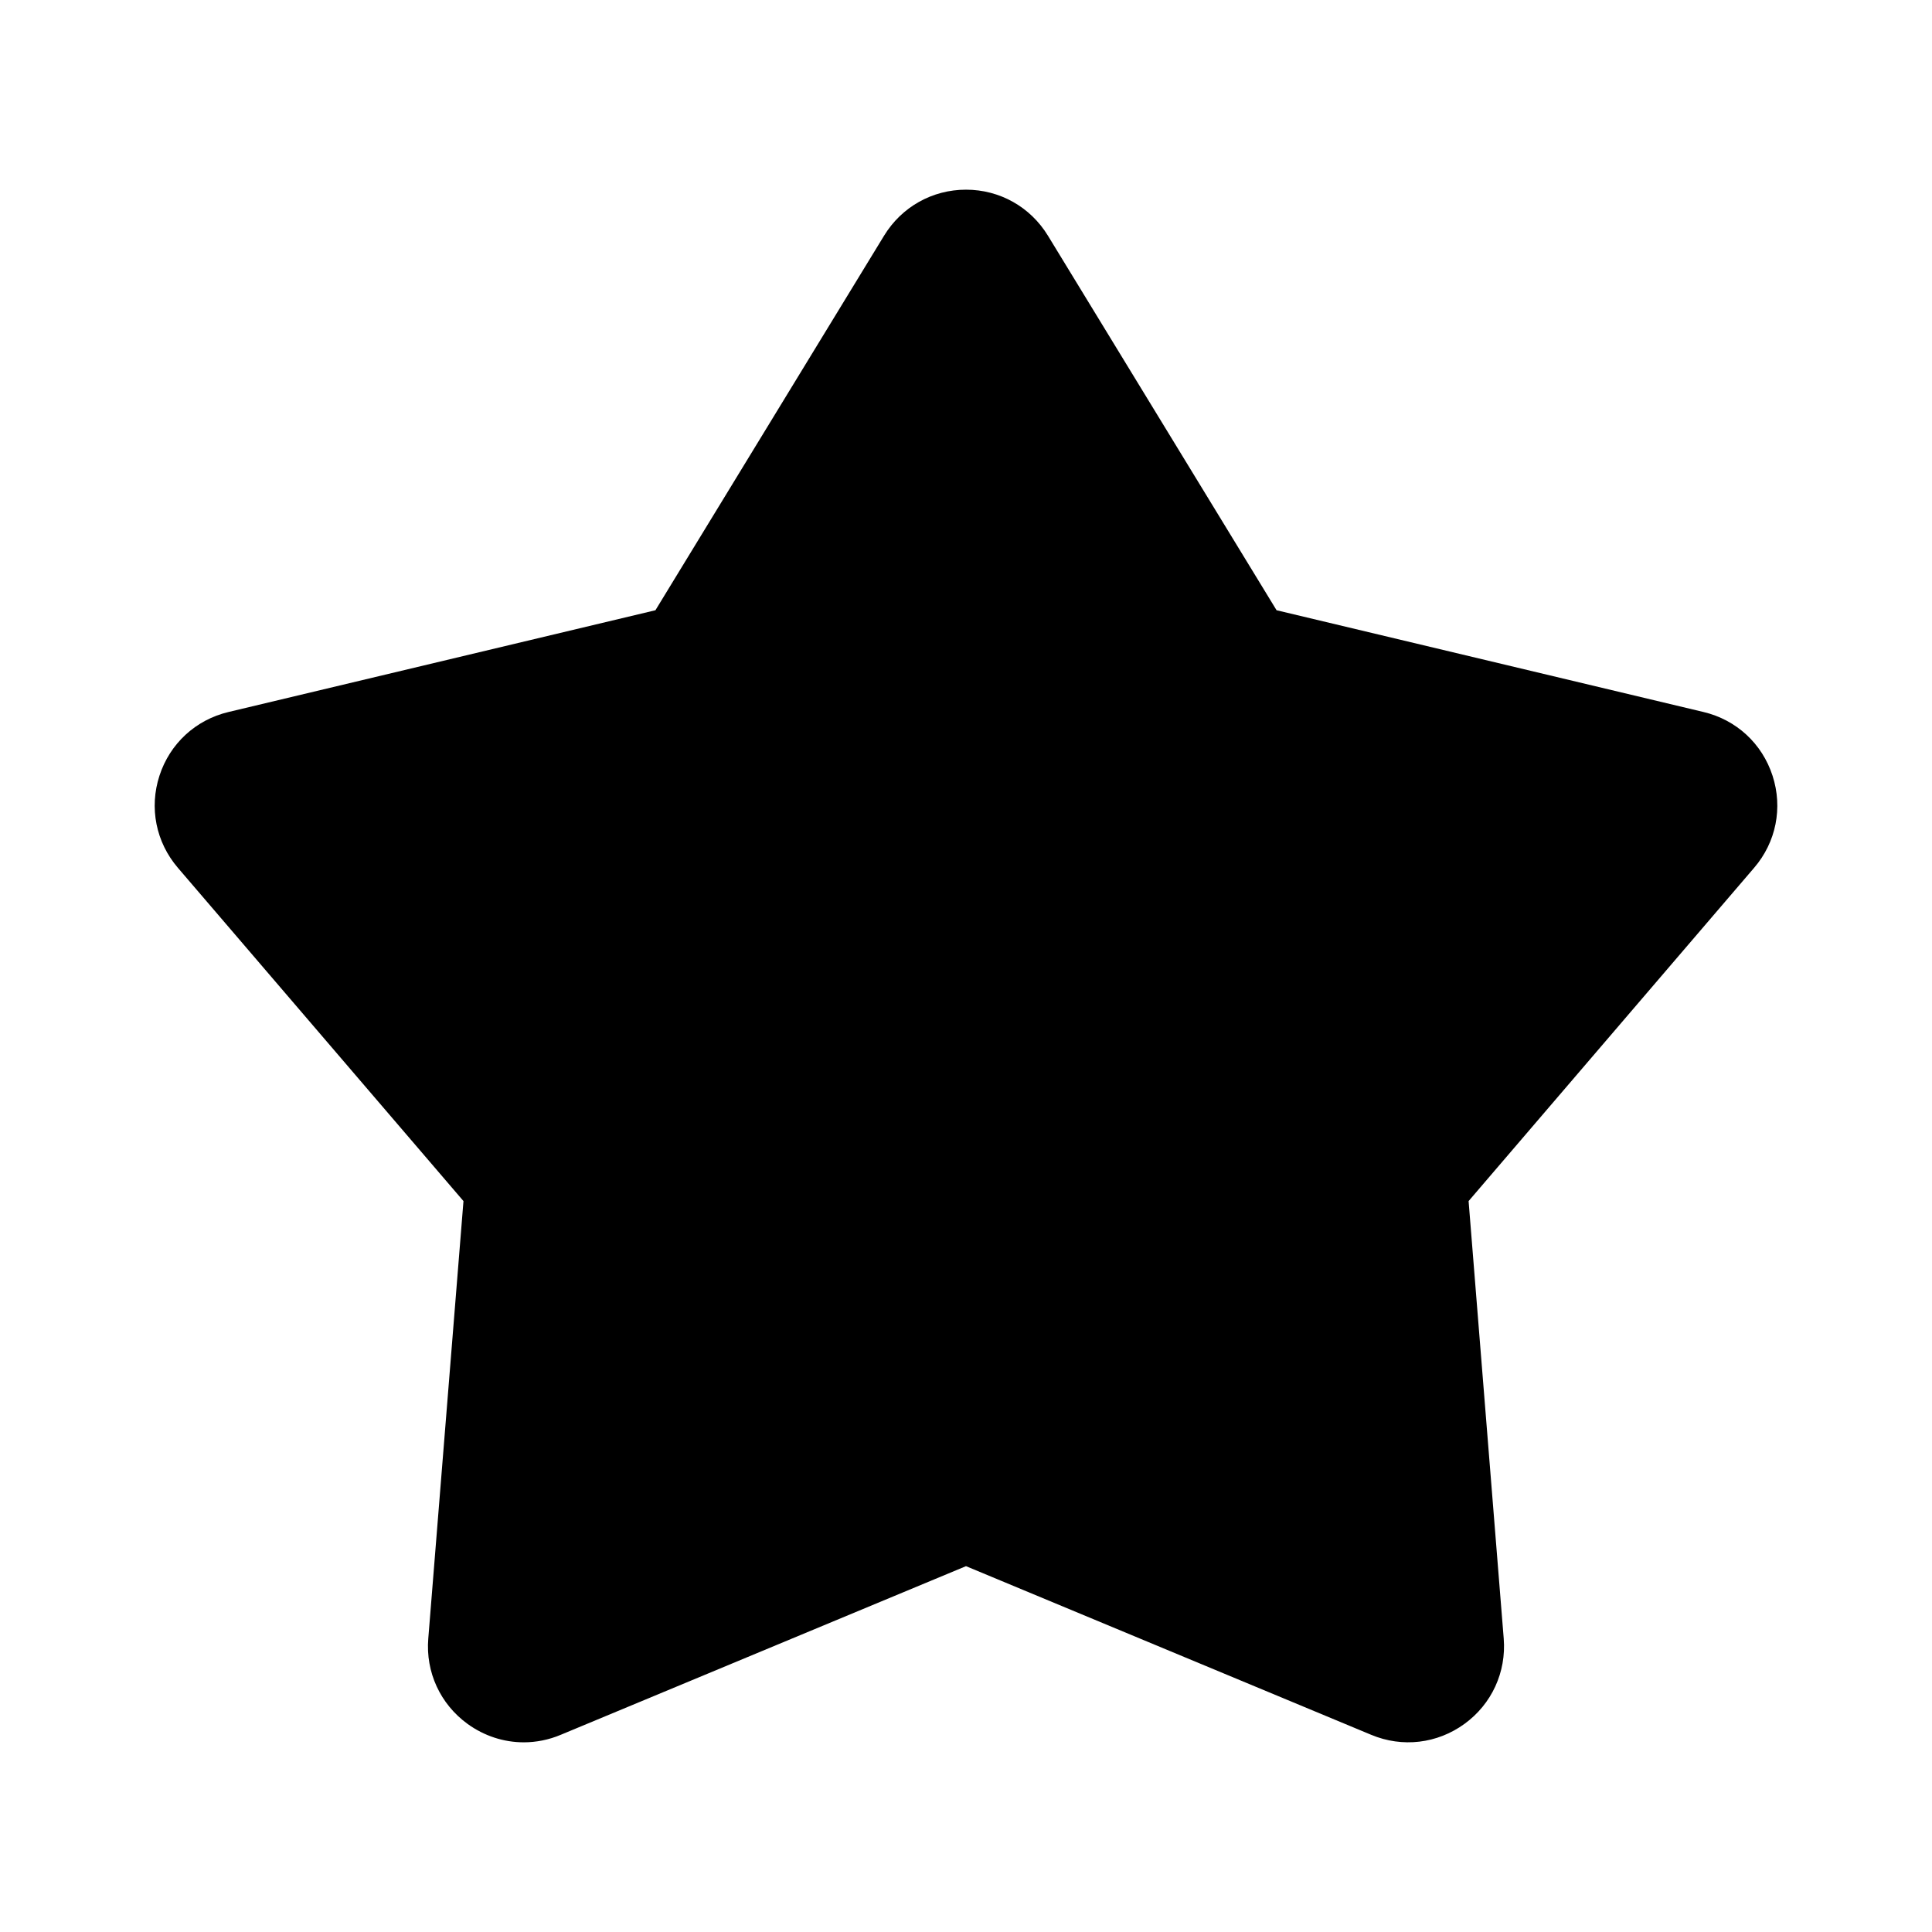
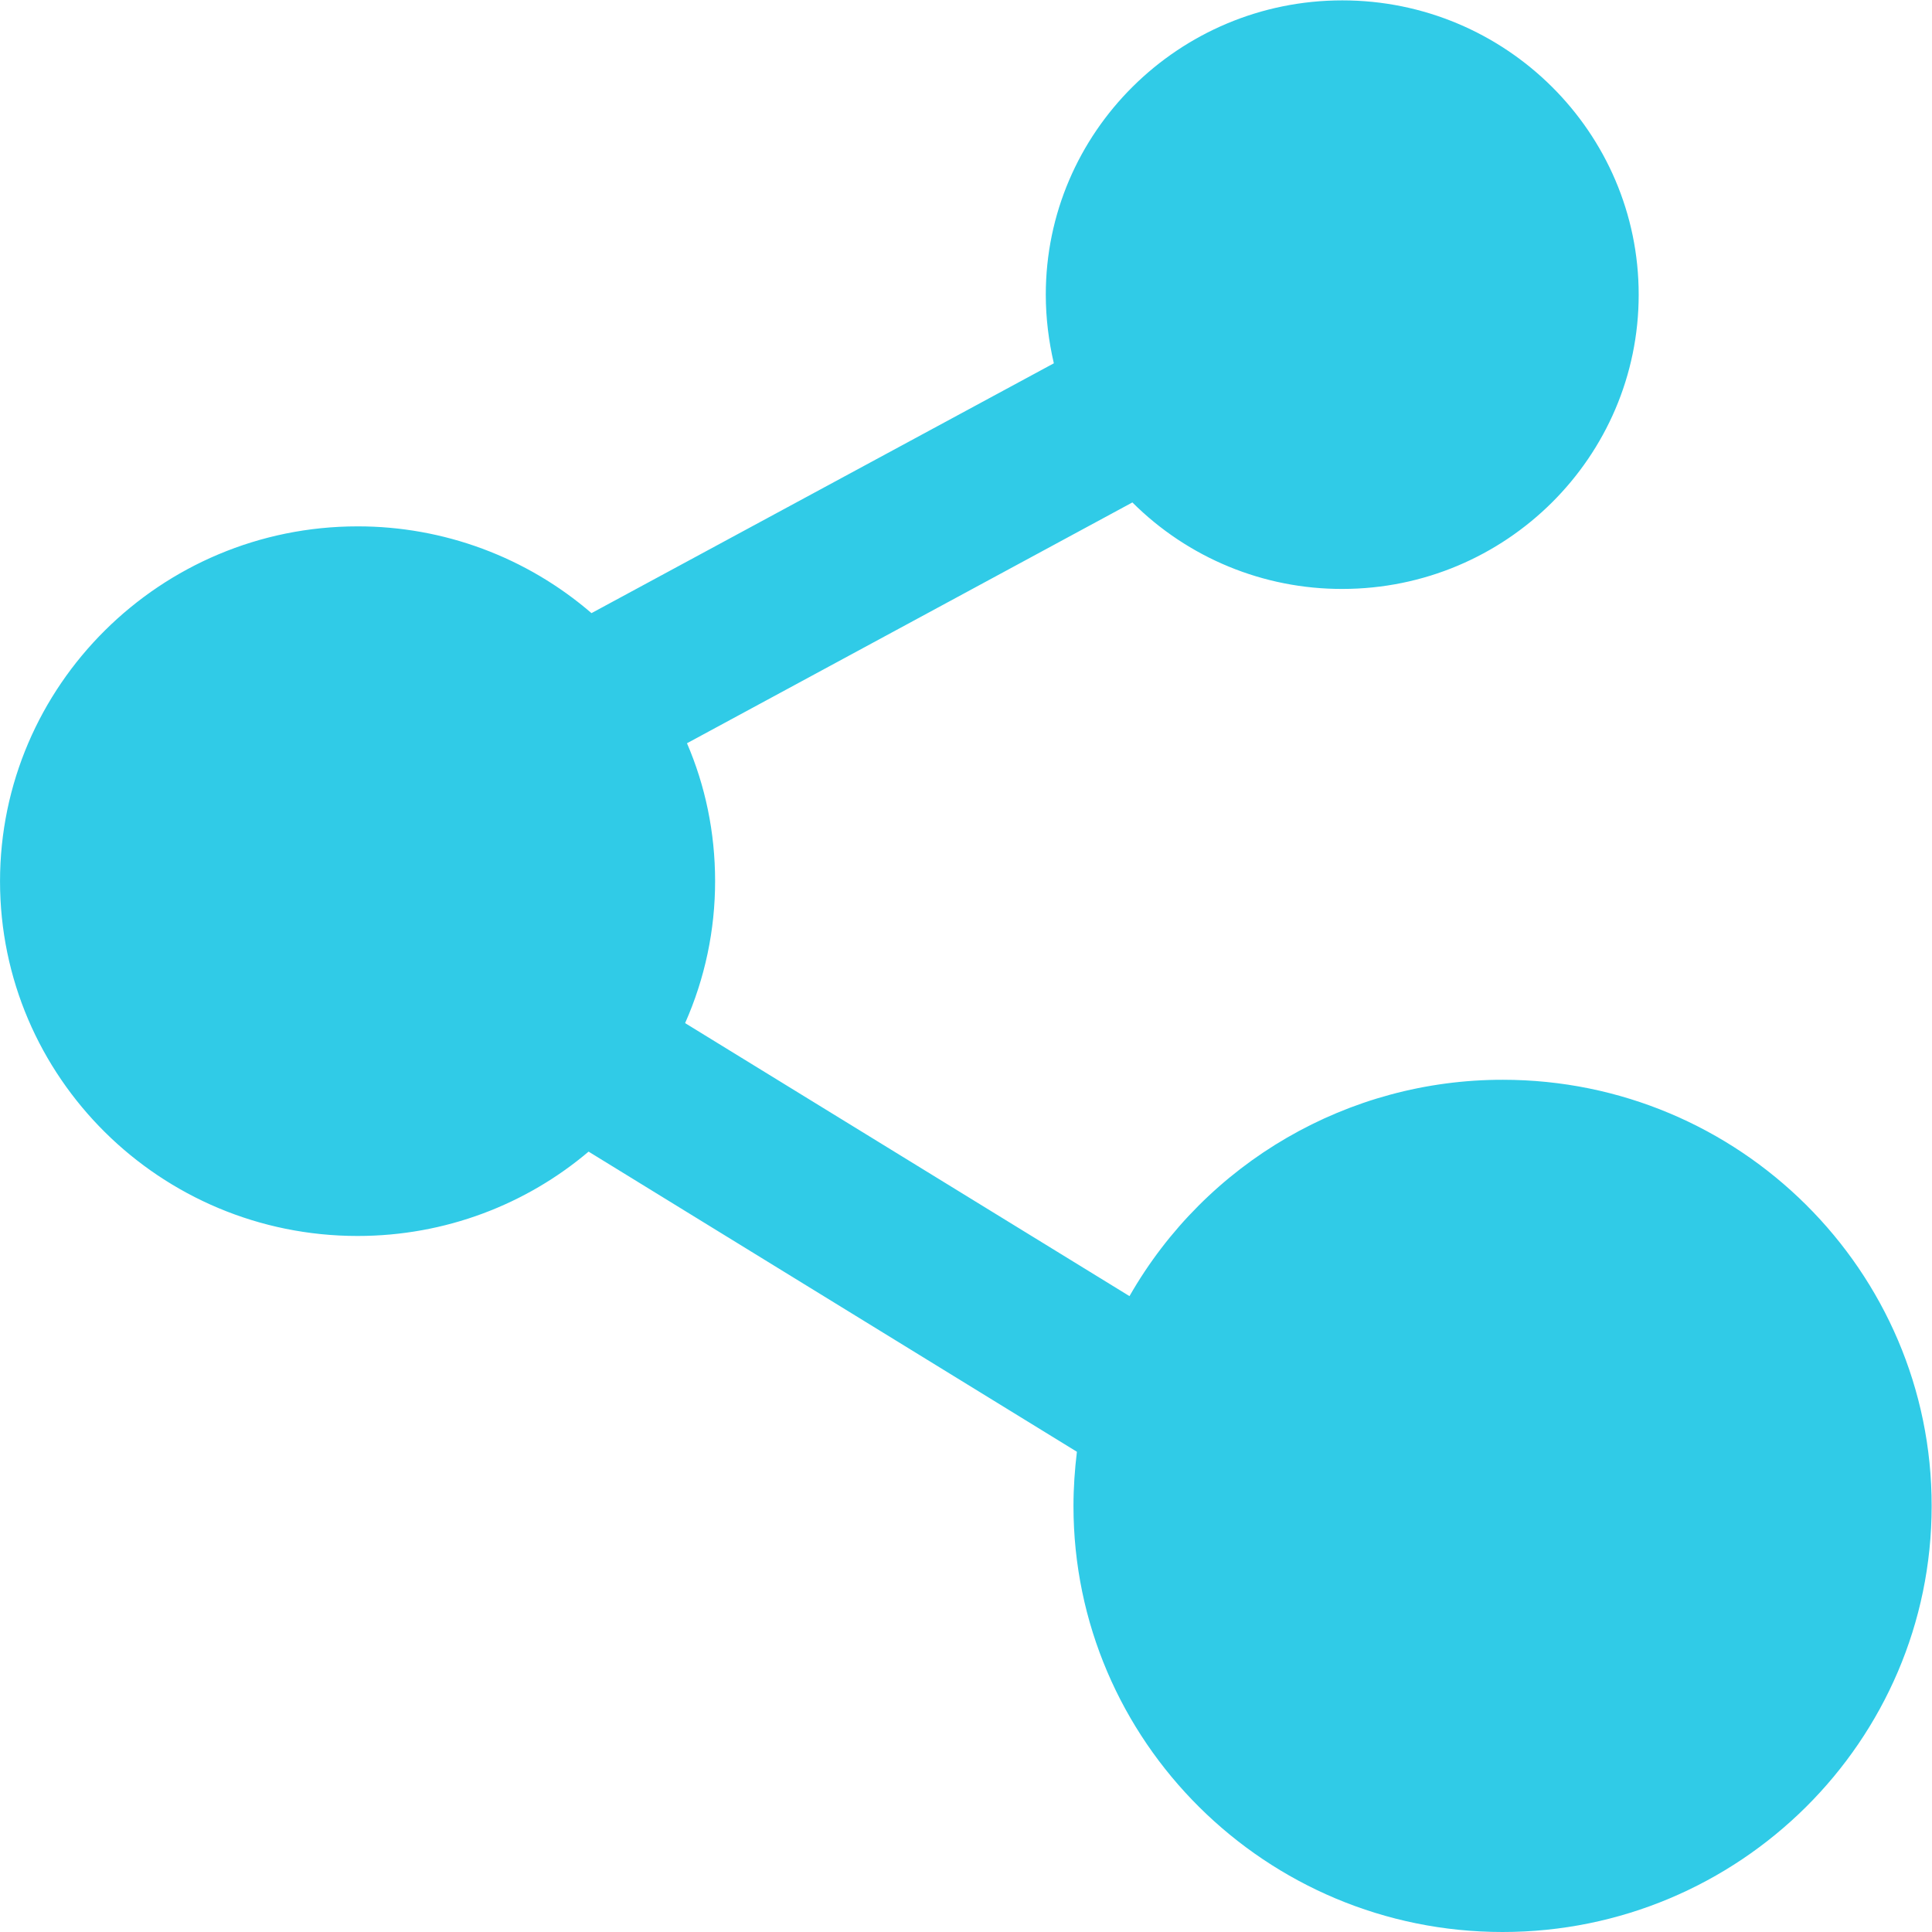
- <svg xmlns="http://www.w3.org/2000/svg" viewBox="0 0 28 28" fill="none">
-   <path d="M7.591 25.251C7.303 25.251 7.019 25.16 6.776 24.984C6.381 24.697 6.167 24.234 6.207 23.747L6.717 17.407L2.578 12.577C2.26 12.206 2.16 11.707 2.311 11.242C2.462 10.777 2.836 10.432 3.311 10.319L9.499 8.844L12.813 3.415C13.068 2.998 13.512 2.749 14 2.749C14.488 2.749 14.932 2.998 15.187 3.415L18.501 8.844L24.689 10.319C25.165 10.432 25.538 10.777 25.689 11.242C25.84 11.707 25.741 12.206 25.422 12.577L21.284 17.407L21.793 23.747C21.832 24.234 21.619 24.697 21.224 24.984C20.829 25.271 20.324 25.331 19.872 25.142L14 22.698L8.127 25.142C7.954 25.215 7.771 25.251 7.591 25.251Z" fill="currentColor" />
+ <svg xmlns="http://www.w3.org/2000/svg" t="1779080008774" class="icon" viewBox="0 0 1024 1024" version="1.1" p-id="7448" width="180" height="180">
+   <path d="M796.531 572.305a227.654 227.654 0 0 0-197.878 114.666l-235.531-144.697a185.422 185.422 0 0 0 15.897-75.306c0-25.936-5.261-50.621-14.902-73.031l236.071-127.634a156.983 156.983 0 0 0 111.253 45.844c86.653 0 157.097-69.96 157.097-155.987C868.539 70.159 798.095 0.199 711.442 0.199S554.289 70.159 554.289 156.158c0 12.57 1.564 24.685 4.266 36.402l-245.058 132.412a189.403 189.403 0 0 0-123.994-45.986C85.103 278.986 0.014 363.364 0.014 467.109c0 103.802 84.947 187.981 189.517 187.981 46.583 0 89.469-16.779 122.43-44.706l258.823 159.087c-1.138 9.442-1.82 19.026-1.82 28.752 0 124.534 101.982 225.777 227.426 225.777C921.805 1024 1023.815 922.757 1023.815 798.223c0.142-124.506-101.868-225.919-227.284-225.919z" fill="#30cbe7" p-id="7449" />
</svg>
